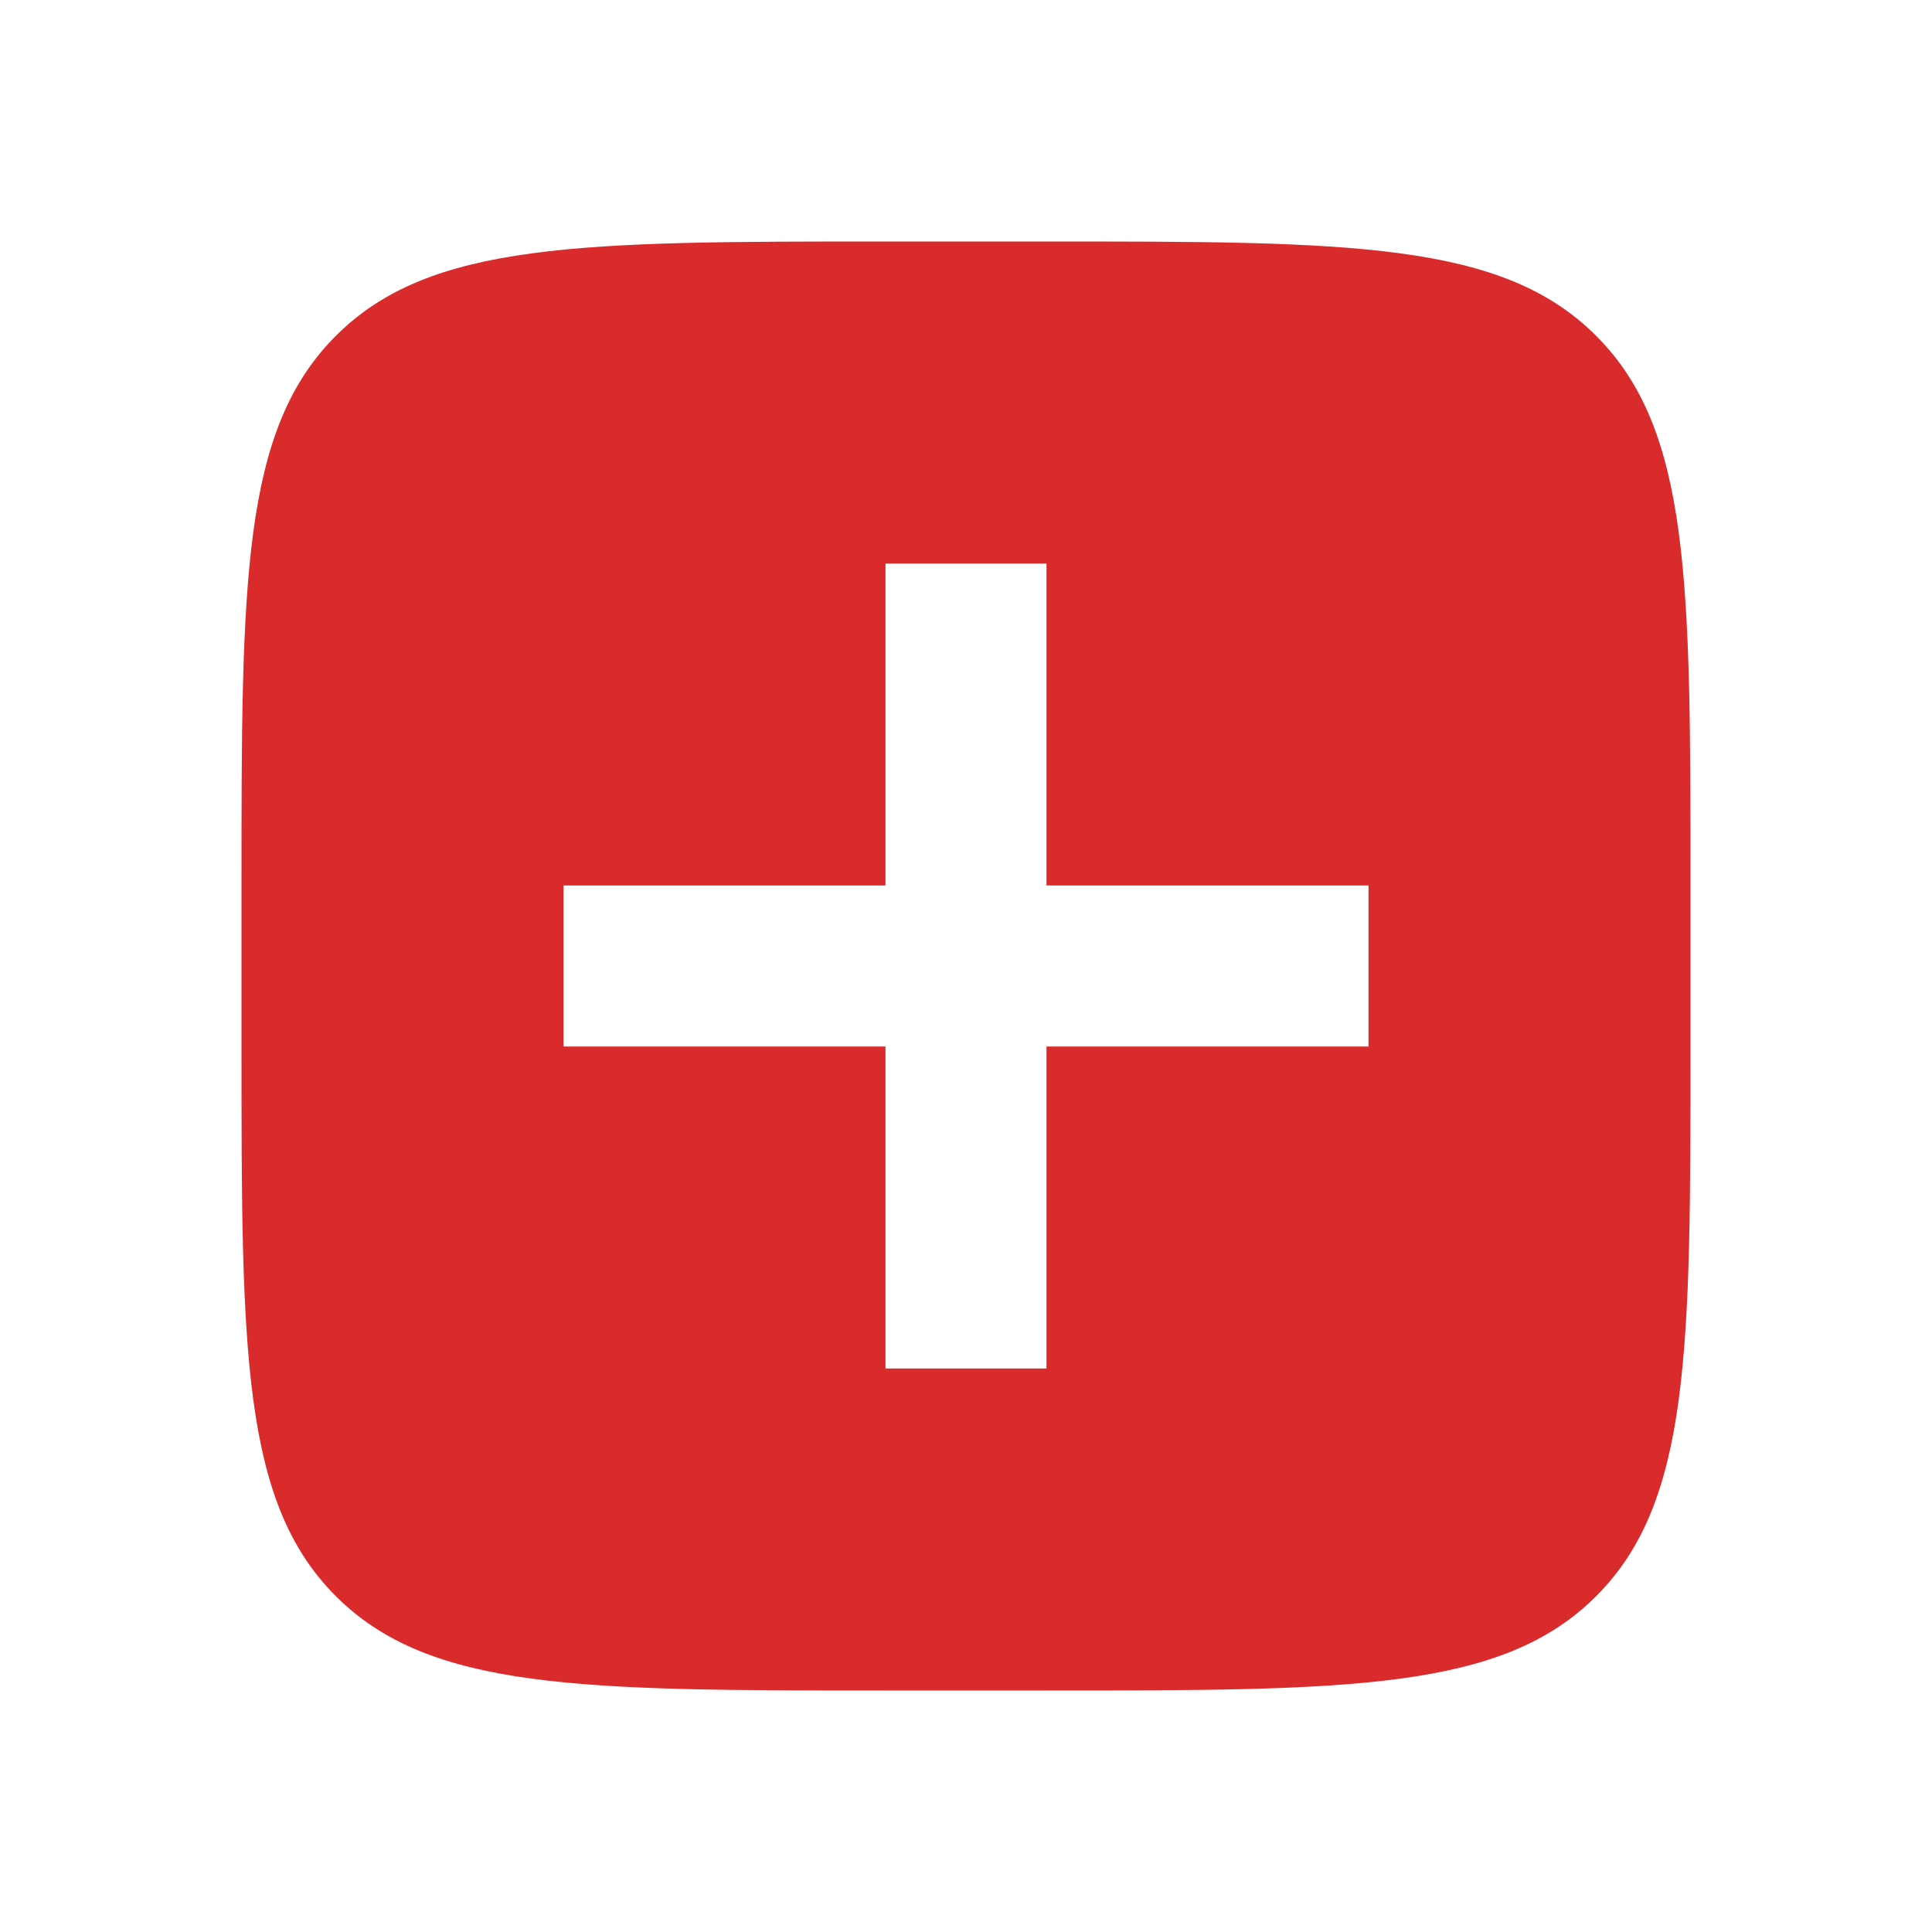
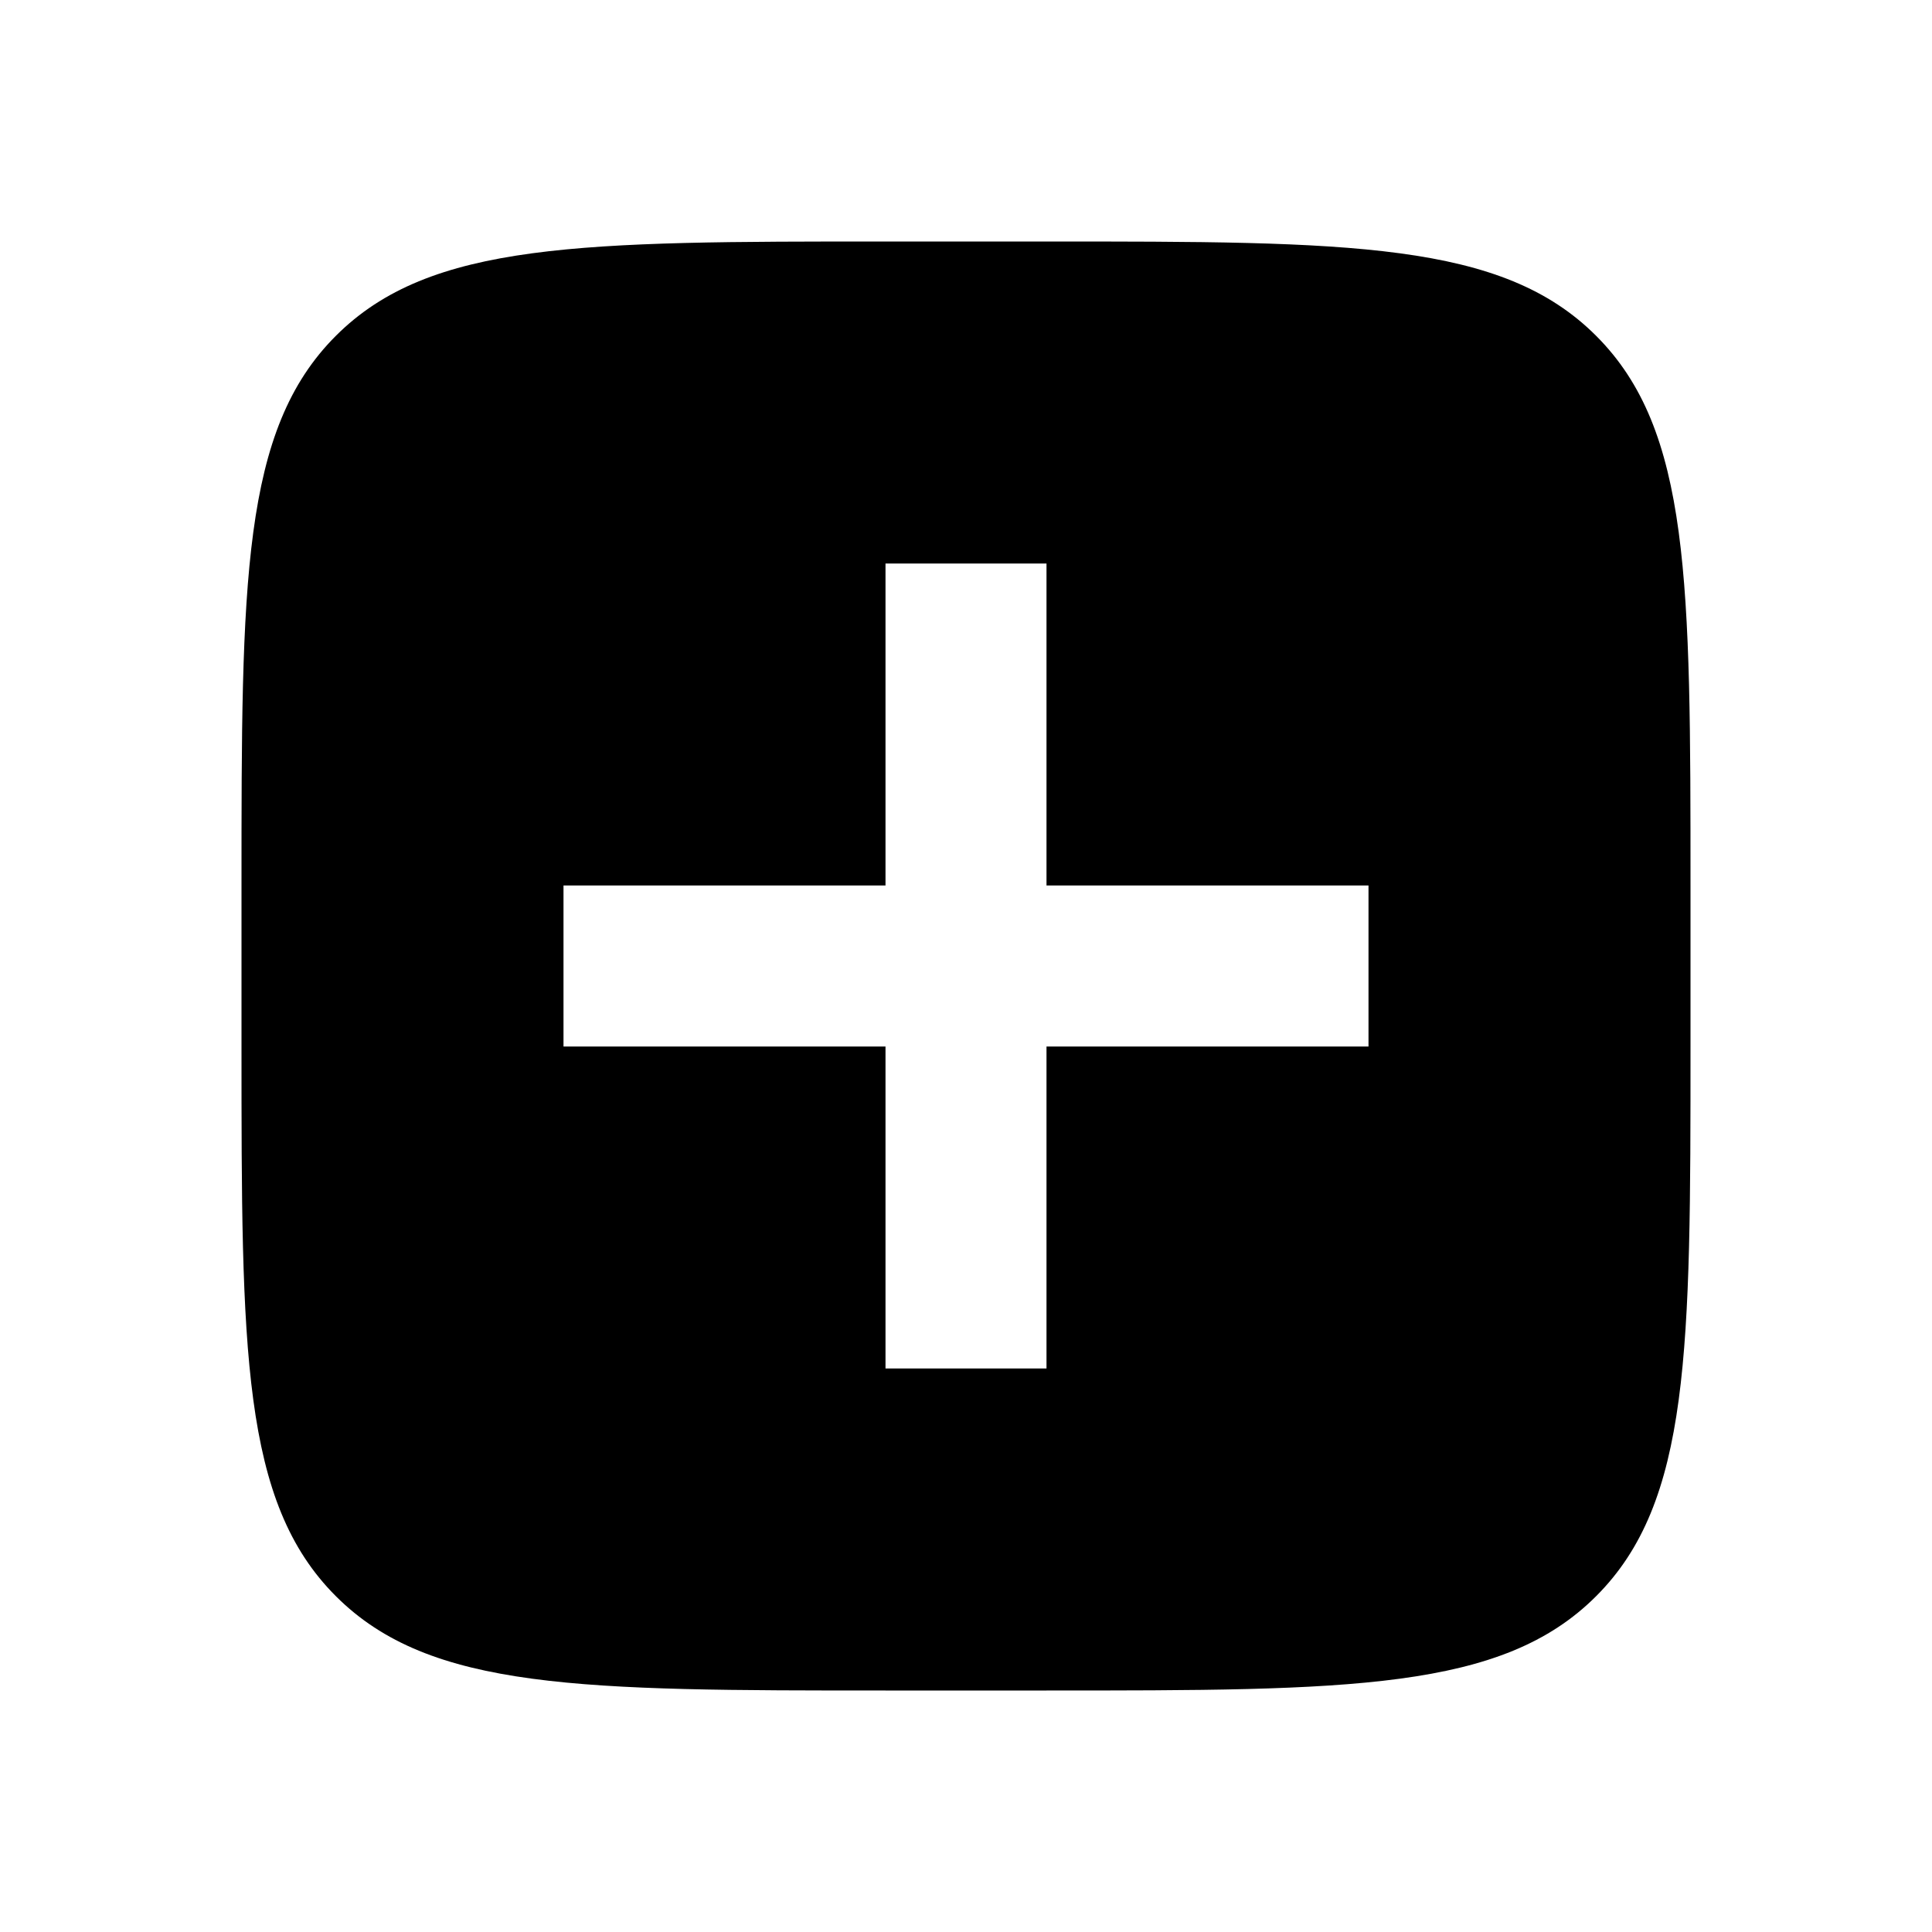
<svg xmlns="http://www.w3.org/2000/svg" width="24" height="24" viewBox="0 0 24 24" fill="none">
-   <path fill-rule="evenodd" clip-rule="evenodd" d="M4.172 4.172C3 5.343 3 7.229 3 11V13C3 16.771 3 18.657 4.172 19.828C5.343 21 7.229 21 11 21H13C16.771 21 18.657 21 19.828 19.828C21 18.657 21 16.771 21 13V11C21 7.229 21 5.343 19.828 4.172C18.657 3 16.771 3 13 3H11C7.229 3 5.343 3 4.172 4.172ZM11 7V11L7 11V13H11V17H13V13H17V11H13V7H11Z" fill="#D92B2B" />
+   <path fill-rule="evenodd" clip-rule="evenodd" d="M4.172 4.172C3 5.343 3 7.229 3 11V13C3 16.771 3 18.657 4.172 19.828C5.343 21 7.229 21 11 21H13C16.771 21 18.657 21 19.828 19.828C21 18.657 21 16.771 21 13V11C21 7.229 21 5.343 19.828 4.172C18.657 3 16.771 3 13 3H11C7.229 3 5.343 3 4.172 4.172ZM11 7V11L7 11V13H11V17H13V13H17V11H13V7H11Z" fill="black" />
</svg>
